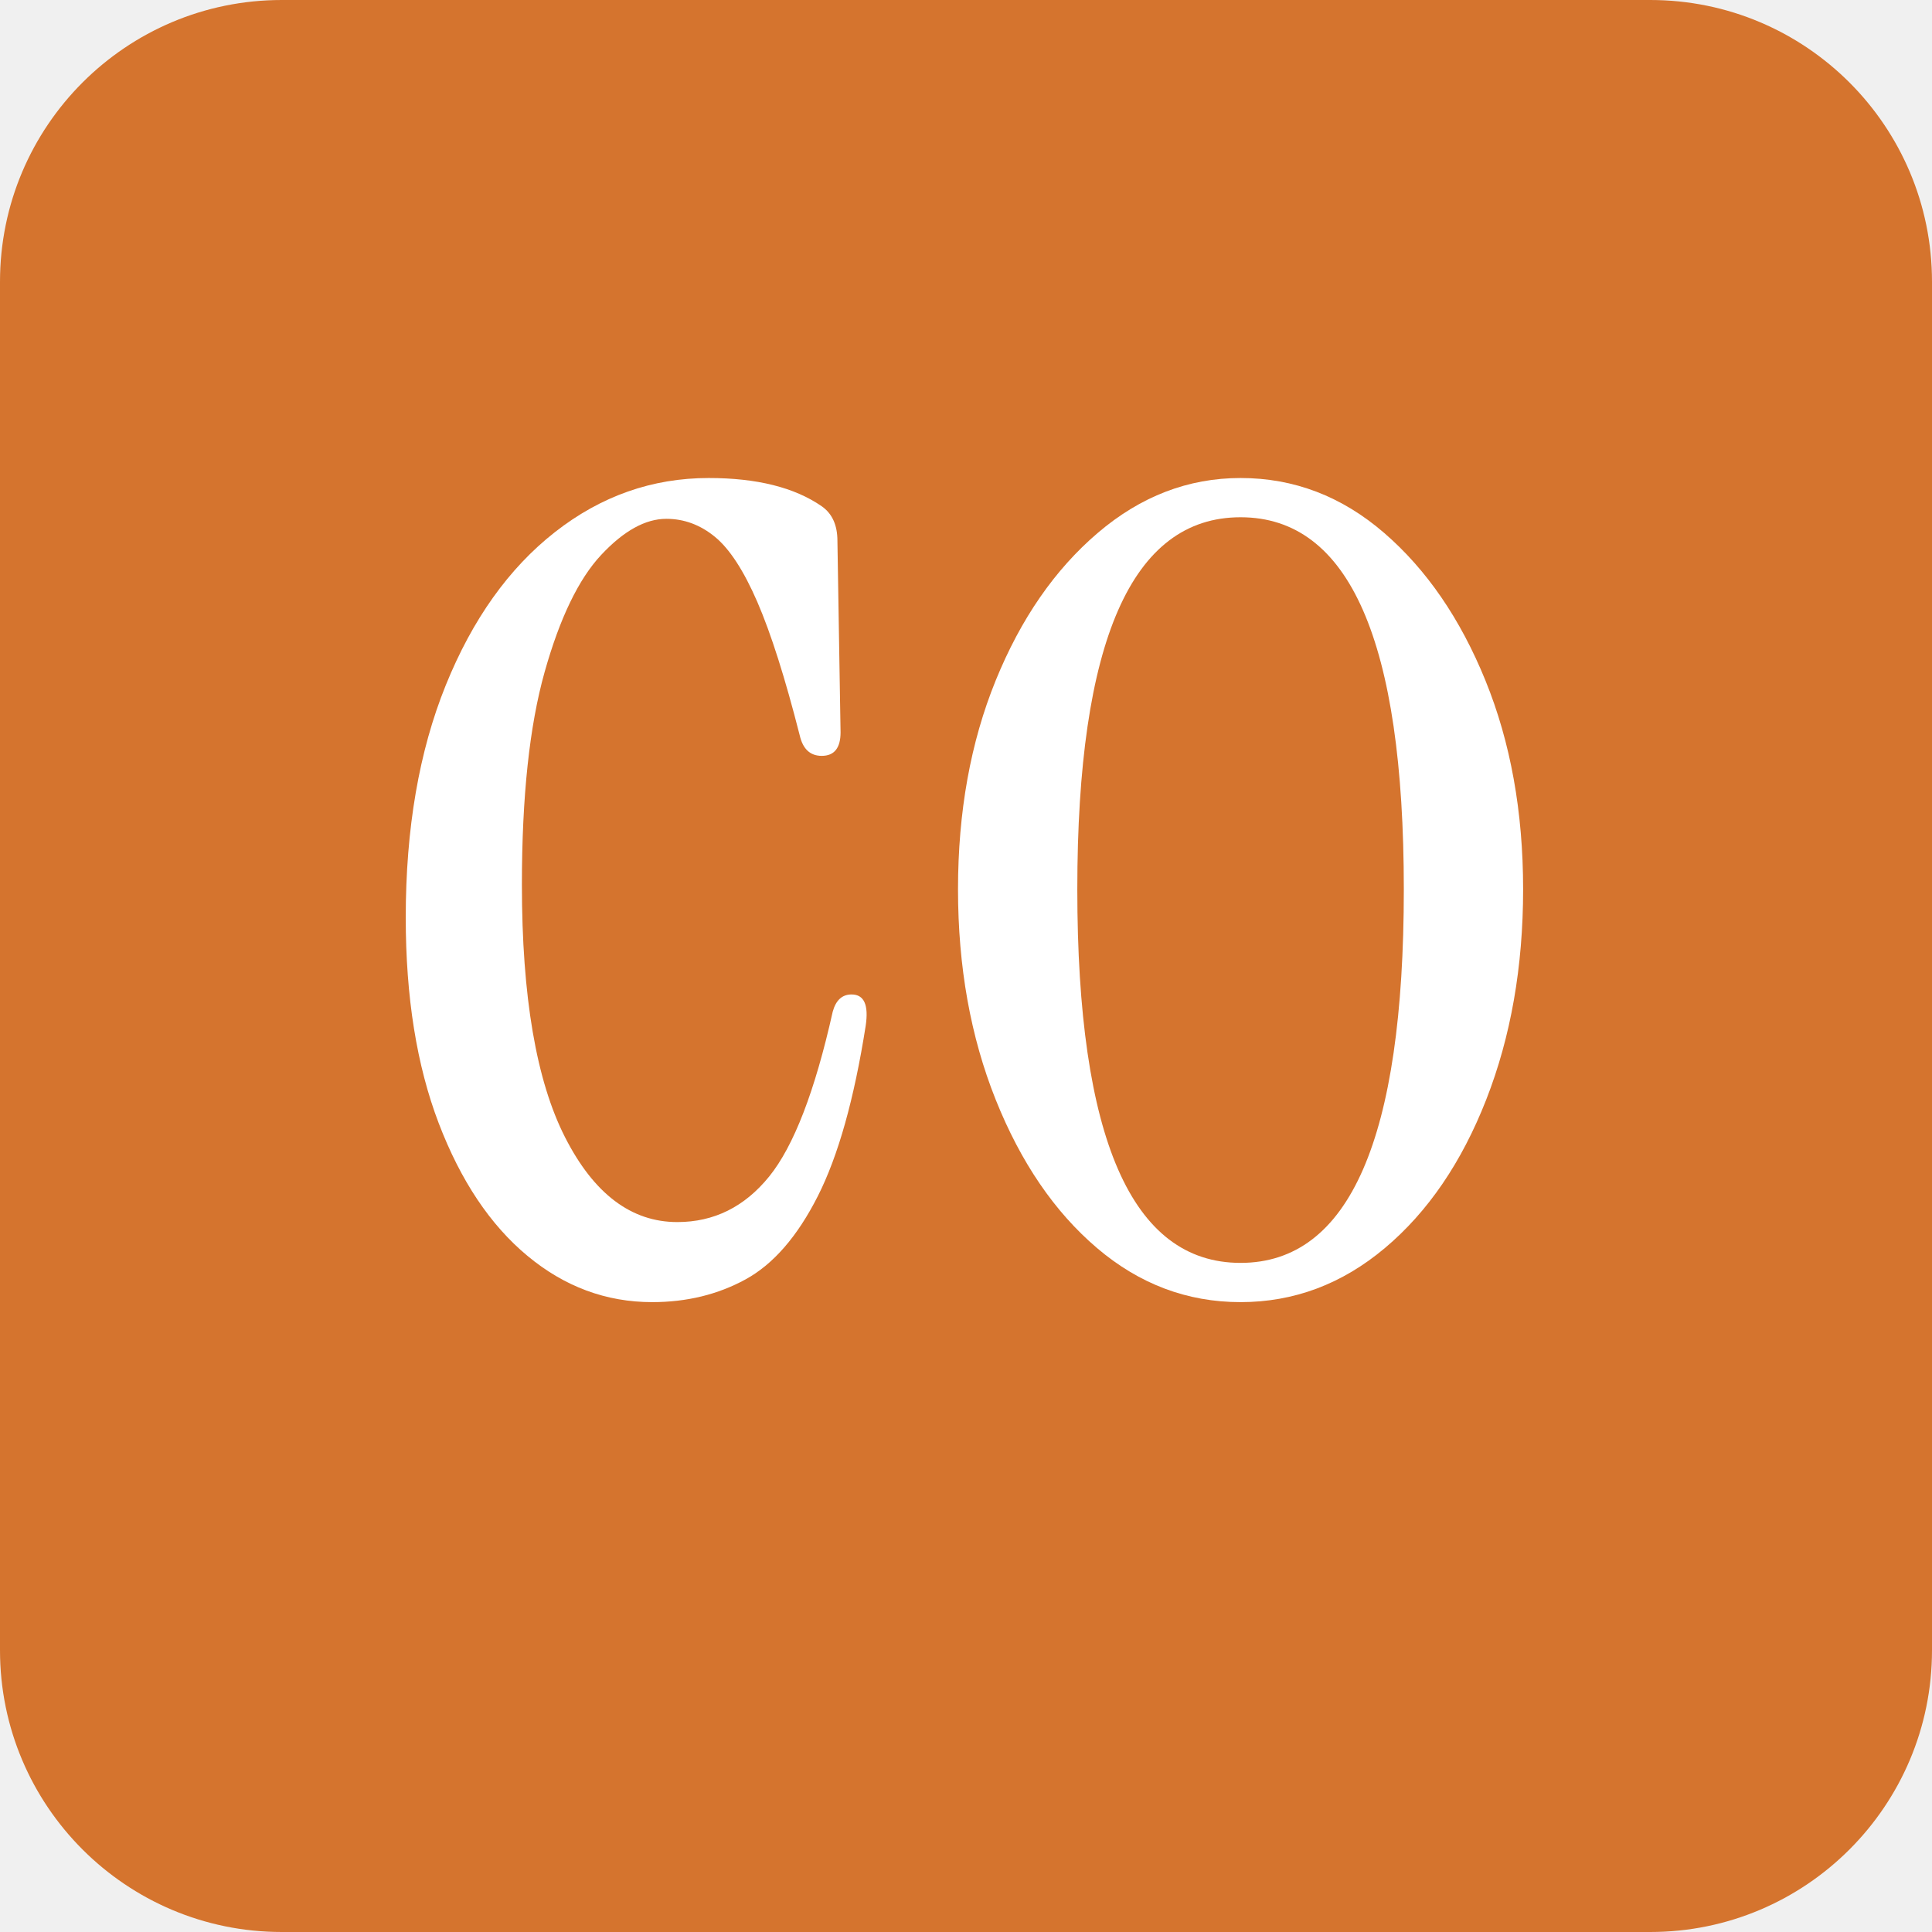
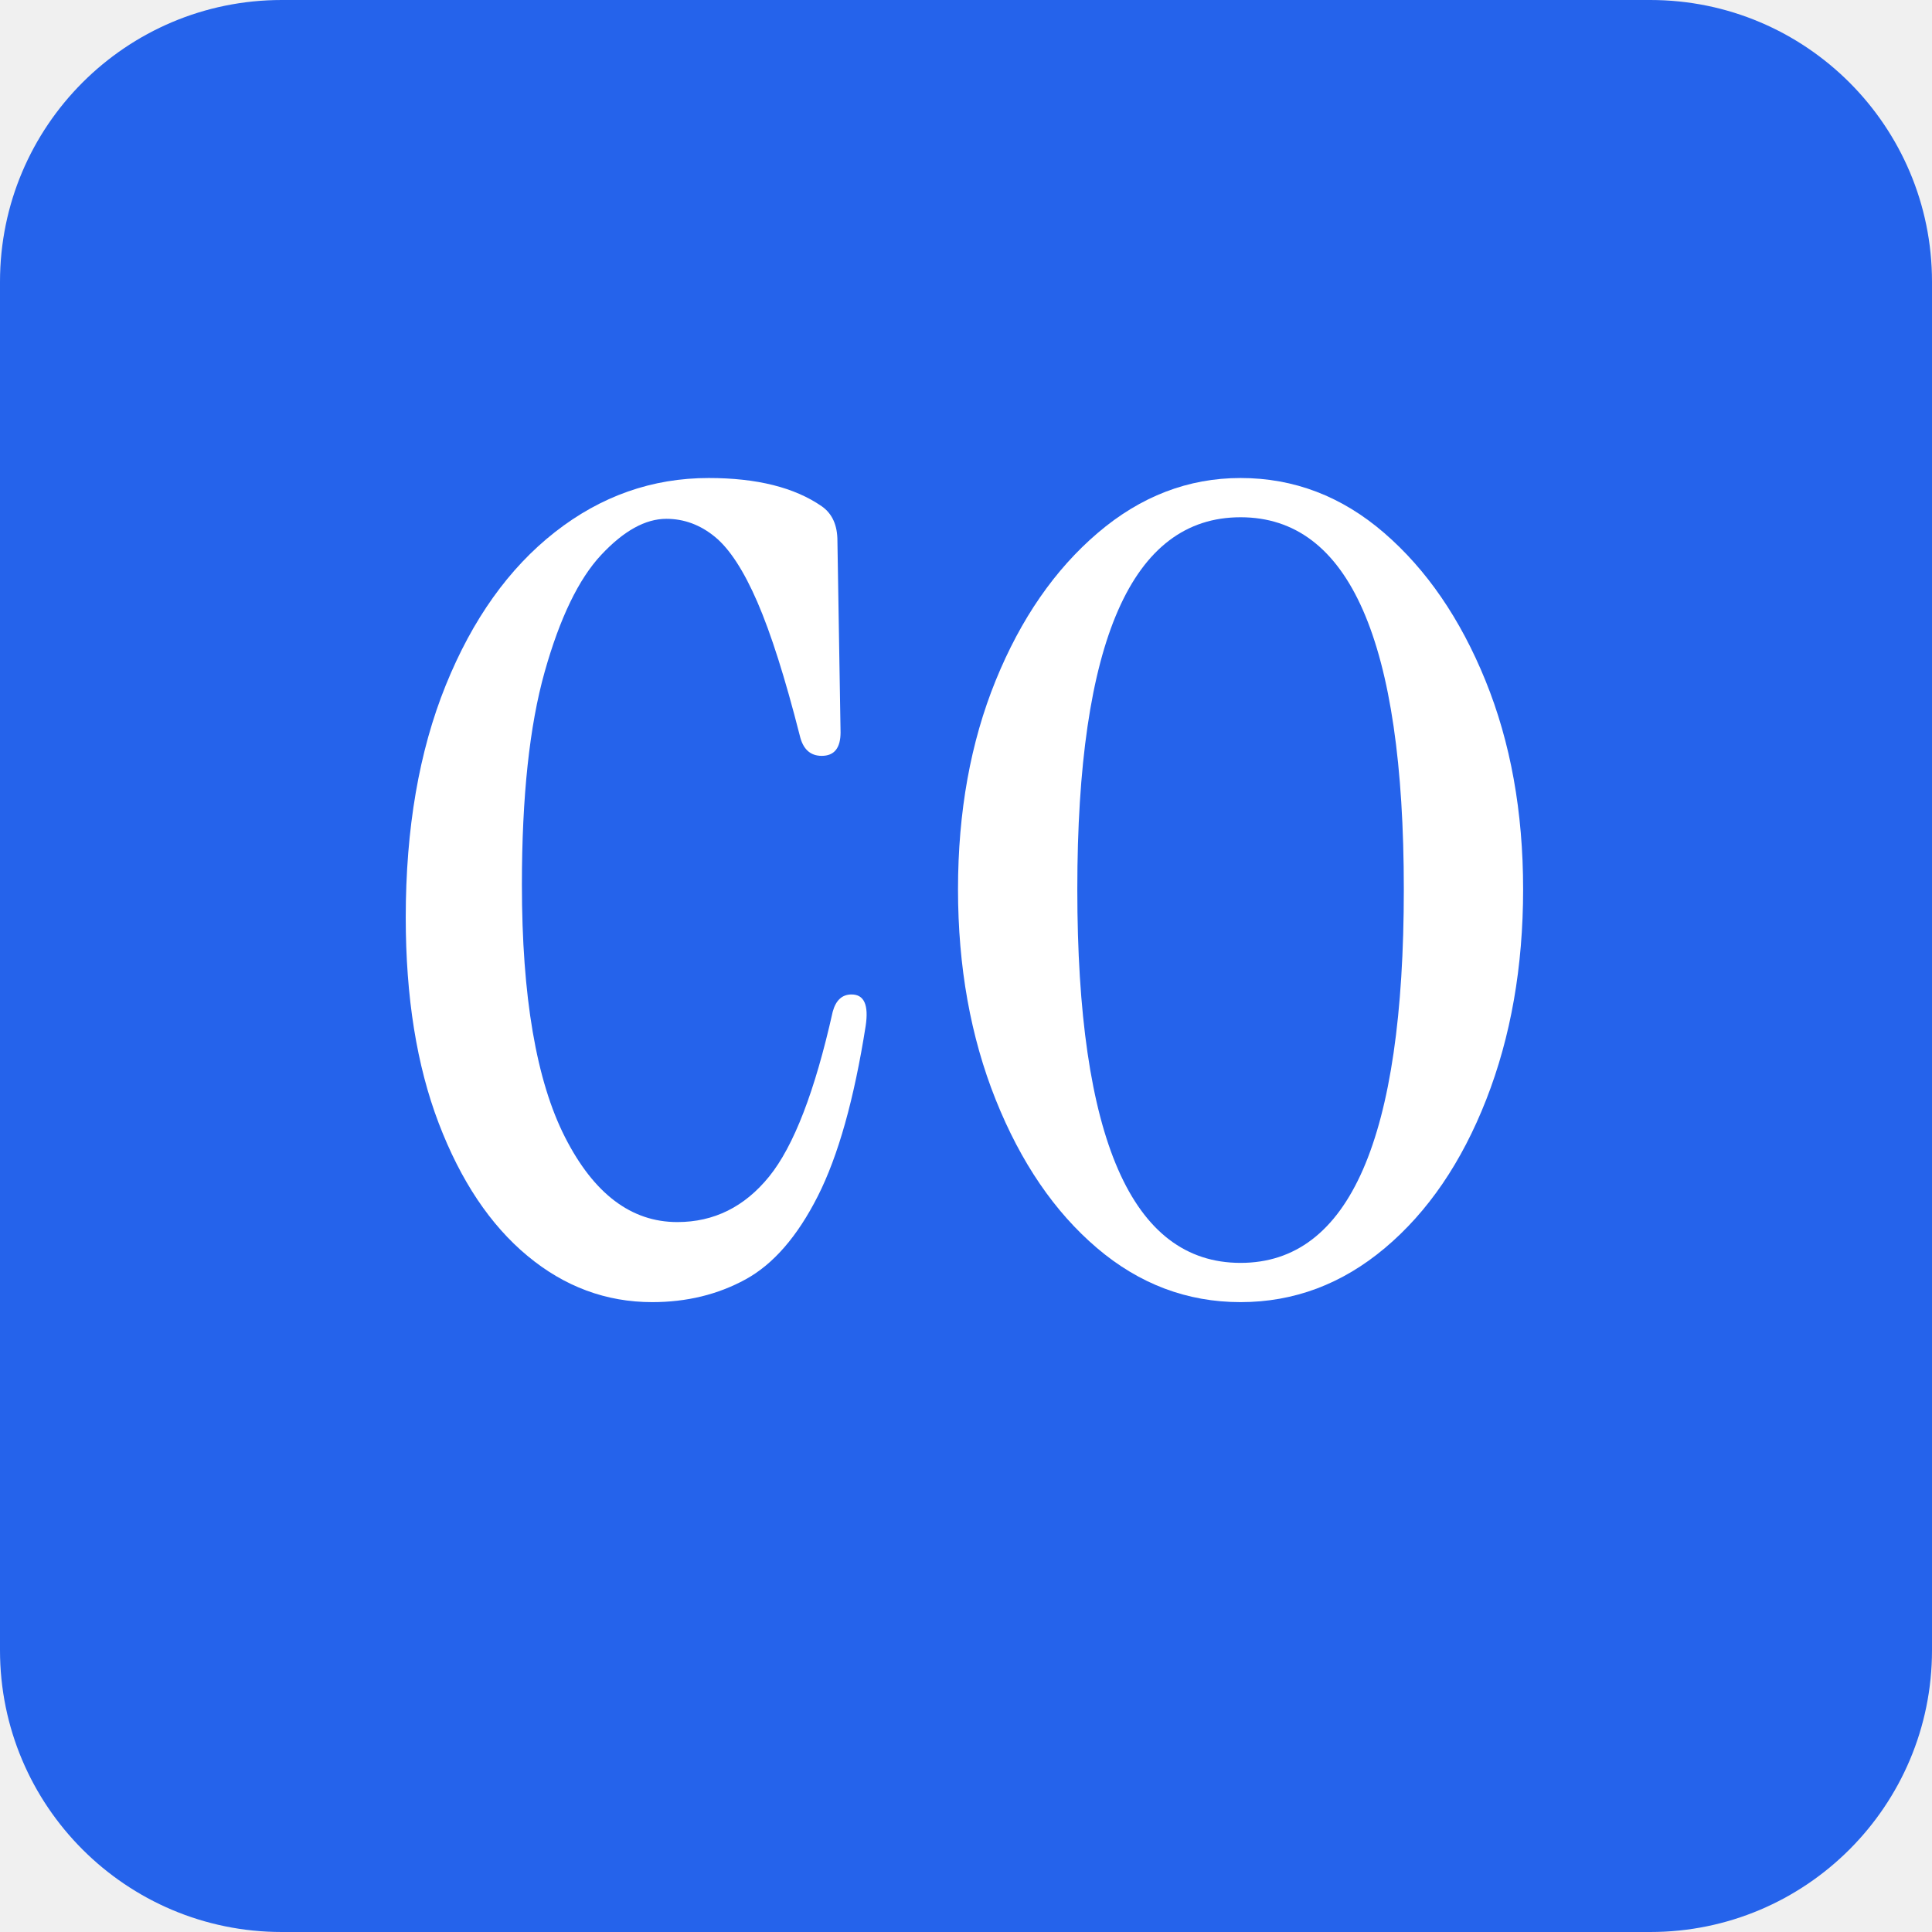
<svg xmlns="http://www.w3.org/2000/svg" version="1.2" baseProfile="tiny-ps" viewBox="0 0 96 96" width="96" height="96">
-   <rect width="96" height="96" rx="14" fill="#D5742E" />
+   <rect width="96" height="96" rx="14" fill="#2563EB" />
  <path d="M 32.407 64.702Q 28.975 64.702 26.206 62.401Q 23.437 60.100 21.799 55.810Q 20.161 51.520 20.161 45.592Q 20.161 38.962 22.150 34.048Q 24.139 29.134 27.571 26.443Q 31.003 23.752 35.215 23.752Q 38.803 23.752 40.831 25.156Q 41.611 25.702 41.611 26.872L 41.767 36.388Q 41.767 37.558 40.831 37.558Q 39.973 37.558 39.739 36.544Q 38.647 32.254 37.633 29.914Q 36.619 27.574 35.527 26.677Q 34.435 25.780 33.109 25.780Q 31.549 25.780 29.872 27.574Q 28.195 29.368 27.064 33.385Q 25.933 37.402 25.933 43.954Q 25.933 52.300 28.078 56.512Q 30.223 60.724 33.655 60.724Q 36.385 60.724 38.218 58.462Q 40.051 56.200 41.377 50.272Q 41.611 49.414 42.313 49.414Q 43.249 49.414 43.015 50.974Q 42.157 56.434 40.636 59.437Q 39.115 62.440 37.048 63.571Q 34.981 64.702 32.407 64.702Z" fill="#FFFFFF" />
  <path d="M 61.643 64.702Q 57.665 64.702 54.506 62.011Q 51.347 59.320 49.475 54.640Q 47.603 49.960 47.603 44.188Q 47.603 38.416 49.475 33.814Q 51.347 29.212 54.545 26.482Q 57.743 23.752 61.643 23.752Q 65.621 23.752 68.780 26.482Q 71.939 29.212 73.811 33.814Q 75.683 38.416 75.683 44.188Q 75.683 49.960 73.850 54.640Q 72.017 59.320 68.819 62.011Q 65.621 64.702 61.643 64.702ZM 61.643 62.752Q 69.755 62.752 69.755 44.188Q 69.755 25.702 61.643 25.702Q 53.531 25.702 53.531 44.188Q 53.531 62.752 61.643 62.752Z" fill="#FFFFFF" />
</svg>
